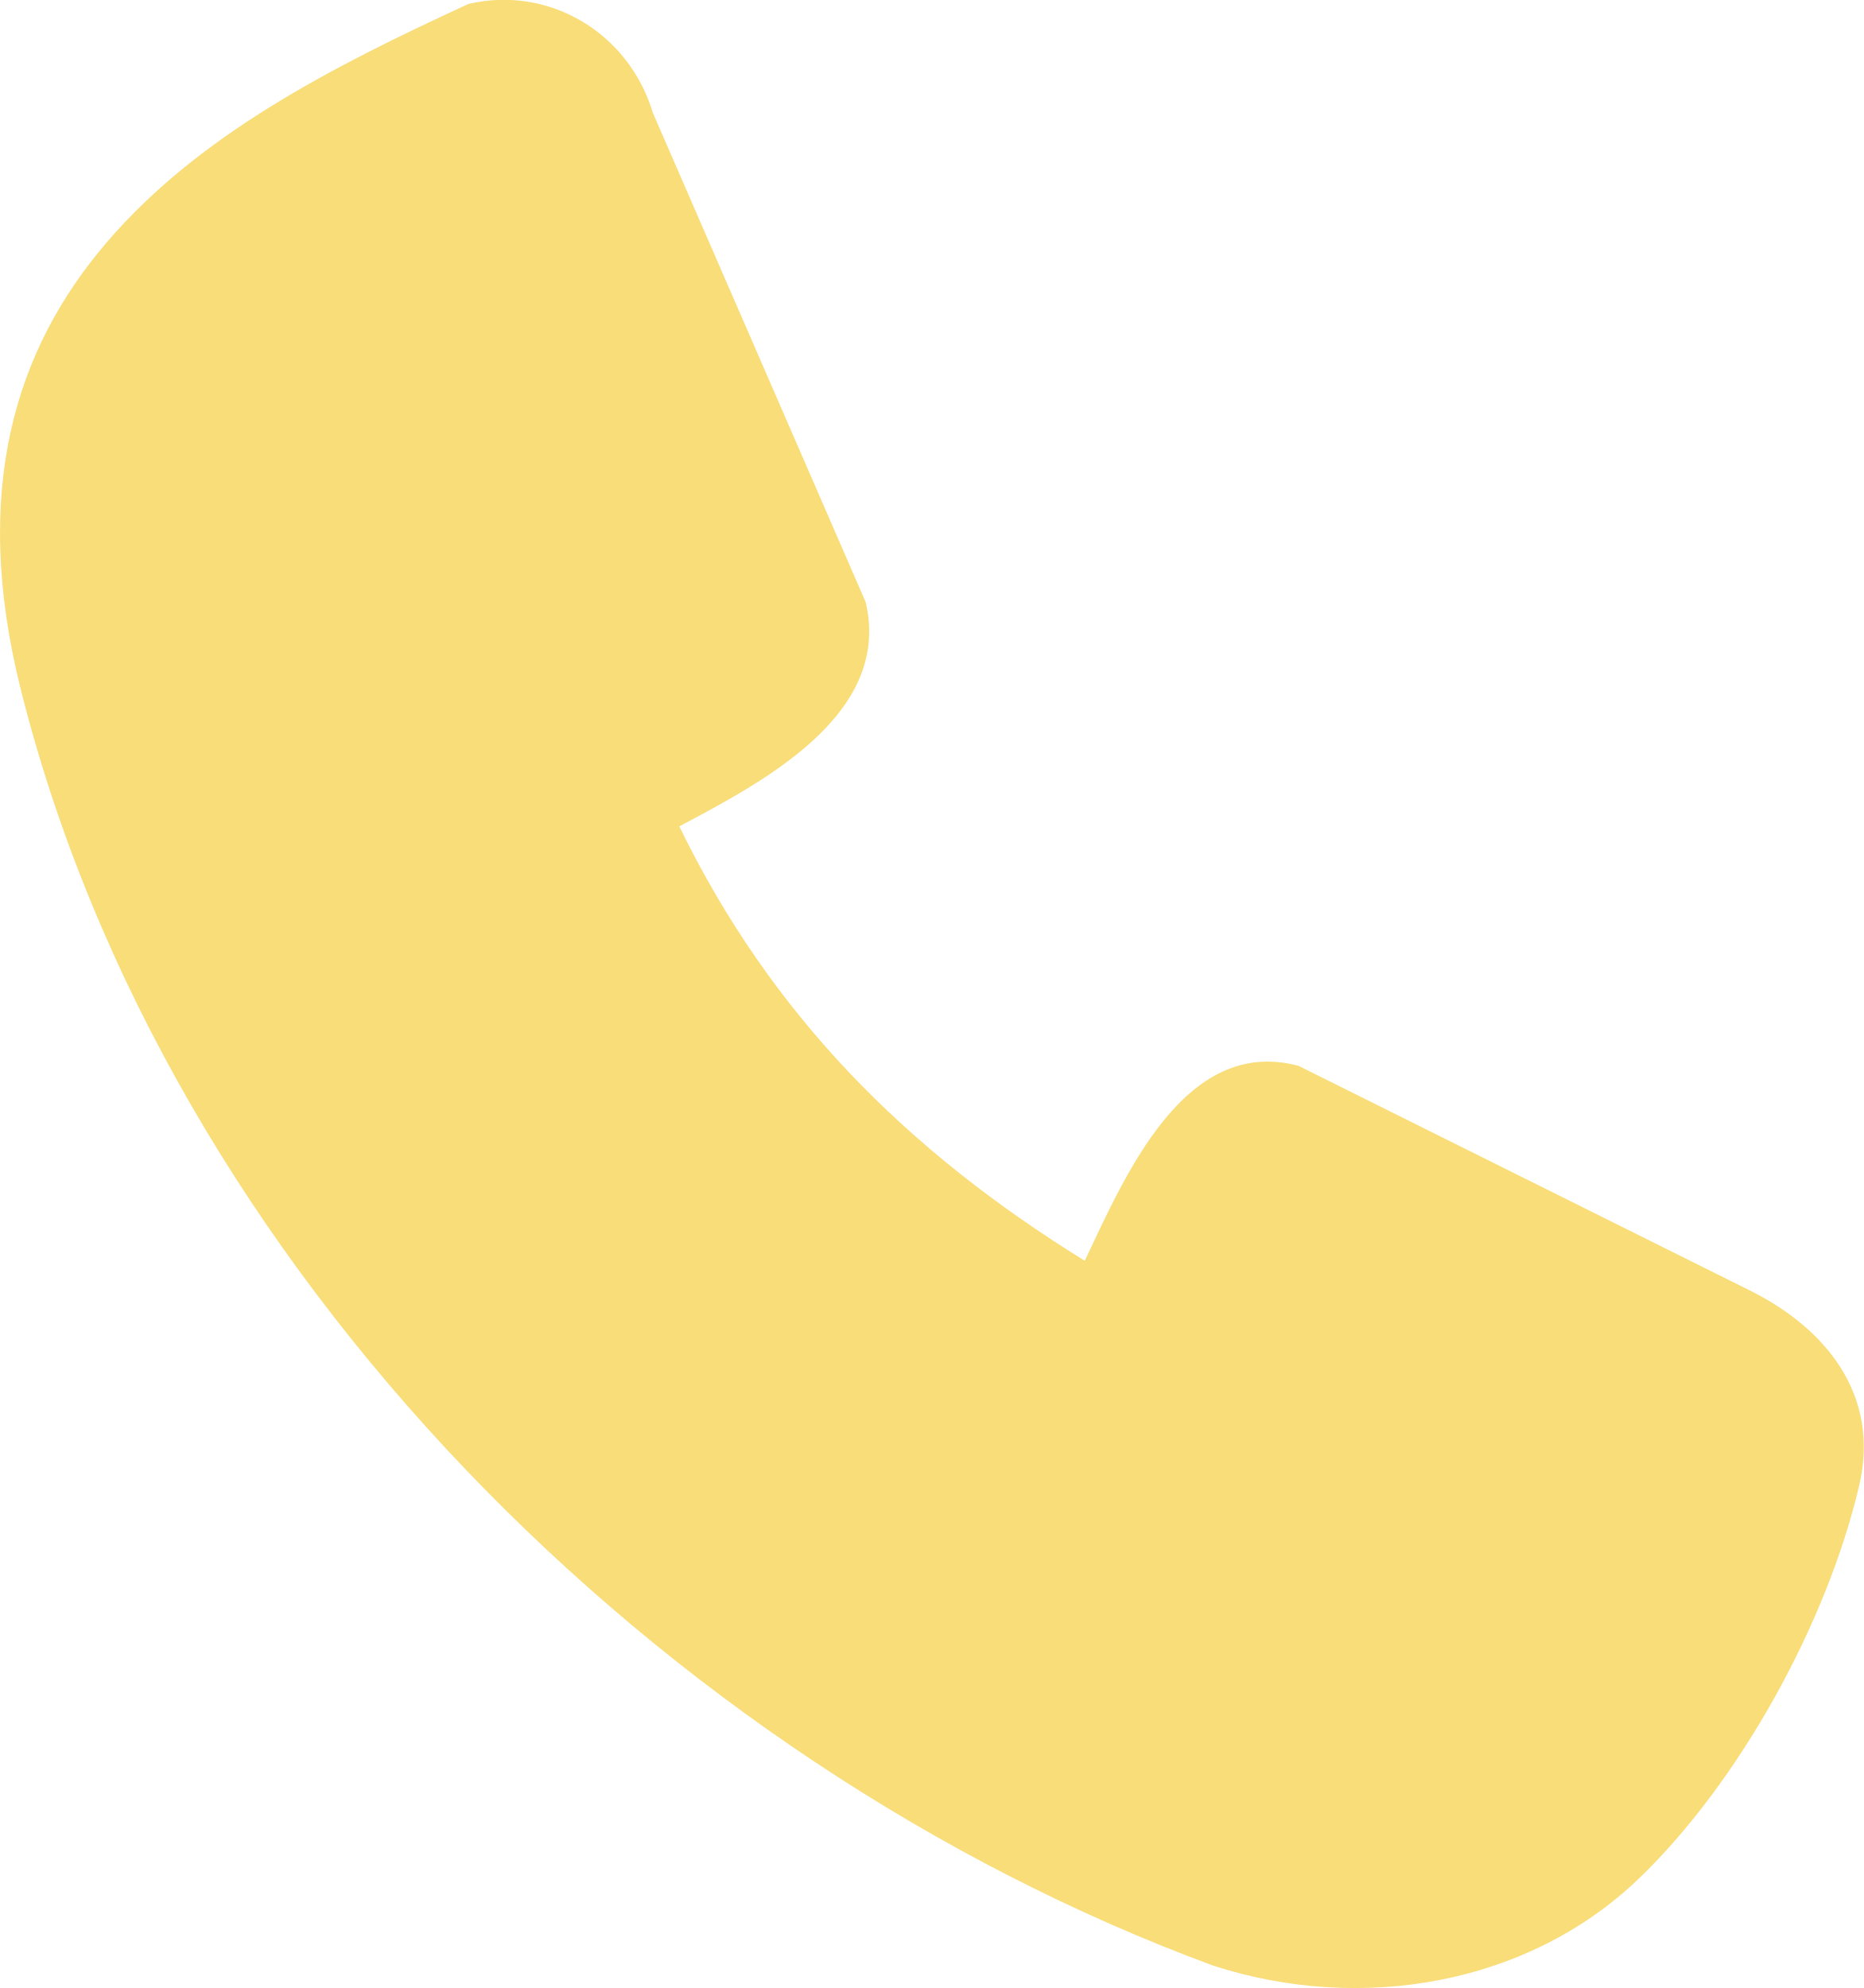
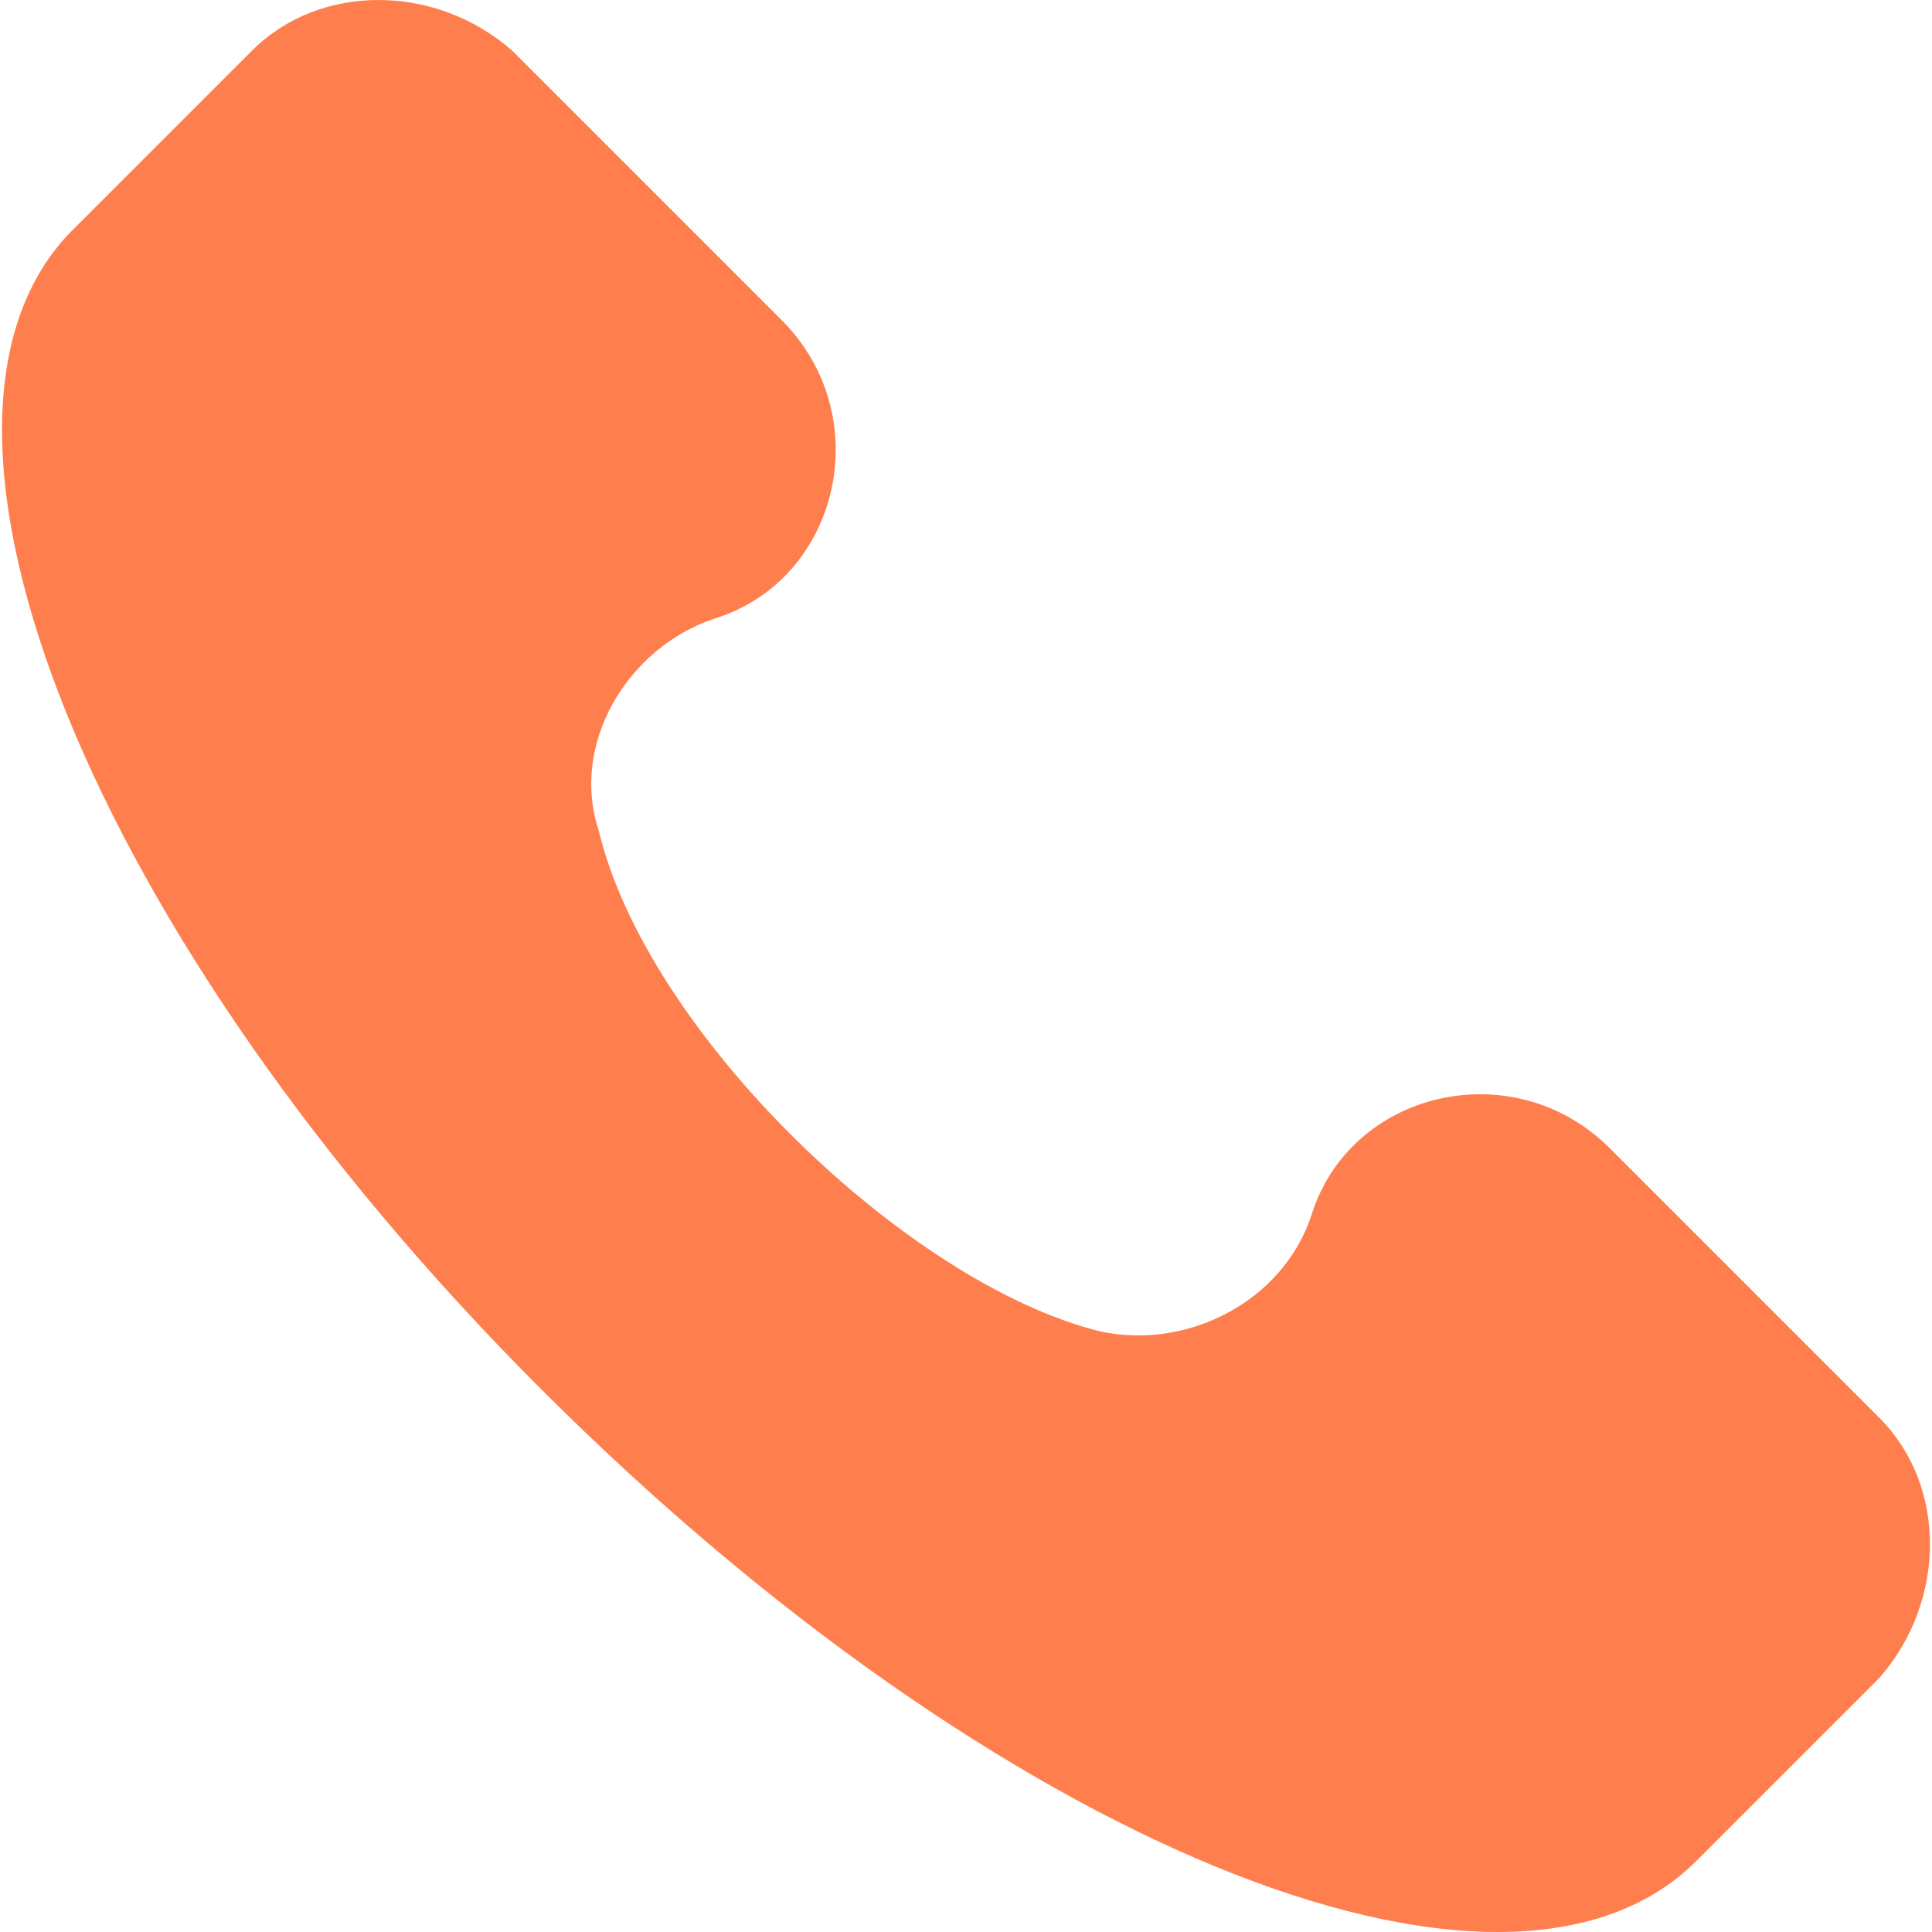
- <svg xmlns="http://www.w3.org/2000/svg" fill="none" height="16" viewBox="0 0 15 16" width="15">
-   <path clip-rule="evenodd" d="m3.765.034c-1.112.513-2.164 1.053-2.903 1.913-.744.865-1.094 2.007-.695 3.601 1.169 4.667 5.166 8.638 9.597 10.272 1.195.387 2.541.151 3.427-.702.808-.778 1.512-2.053 1.772-3.163.171-.732-.273-1.267-.88-1.569l-3.633-1.808c-.92-.245-1.4.897-1.72 1.569-1.433-.886-2.522-1.975-3.263-3.496.646-.345 1.716-.89 1.5-1.805l-1.712-3.936c-.197-.655-.846-1.031-1.49-.877z" fill="#f9dd79" fill-rule="evenodd" />
+ <svg xmlns="http://www.w3.org/2000/svg" version="1.1" id="Capa_1" x="0px" y="0px" viewBox="0 0 513.64 513.64" style="enable-background:new 0 0 513.64 513.64;" xml:space="preserve" width="512px" height="512px">
+   <g>
+     <g>
+       <g>
+         <path d="M499.66,376.96l-71.68-71.68c-25.6-25.6-69.12-15.359-79.36,17.92c-7.68,23.041-33.28,35.841-56.32,30.72    c-51.2-12.8-120.32-79.36-133.12-133.12c-7.68-23.041,7.68-48.641,30.72-56.32c33.28-10.24,43.52-53.76,17.92-79.36l-71.68-71.68    c-20.48-17.92-51.2-17.92-69.12,0l-48.64,48.64c-48.64,51.2,5.12,186.88,125.44,307.2c120.32,120.32,256,176.641,307.2,125.44    l48.64-48.64C517.581,425.6,517.581,394.88,499.66,376.96z" data-original="#000000" class="active-path" data-old_color="#000000" fill="#FF7E4D" />
+       </g>
+     </g>
+   </g>
</svg>
